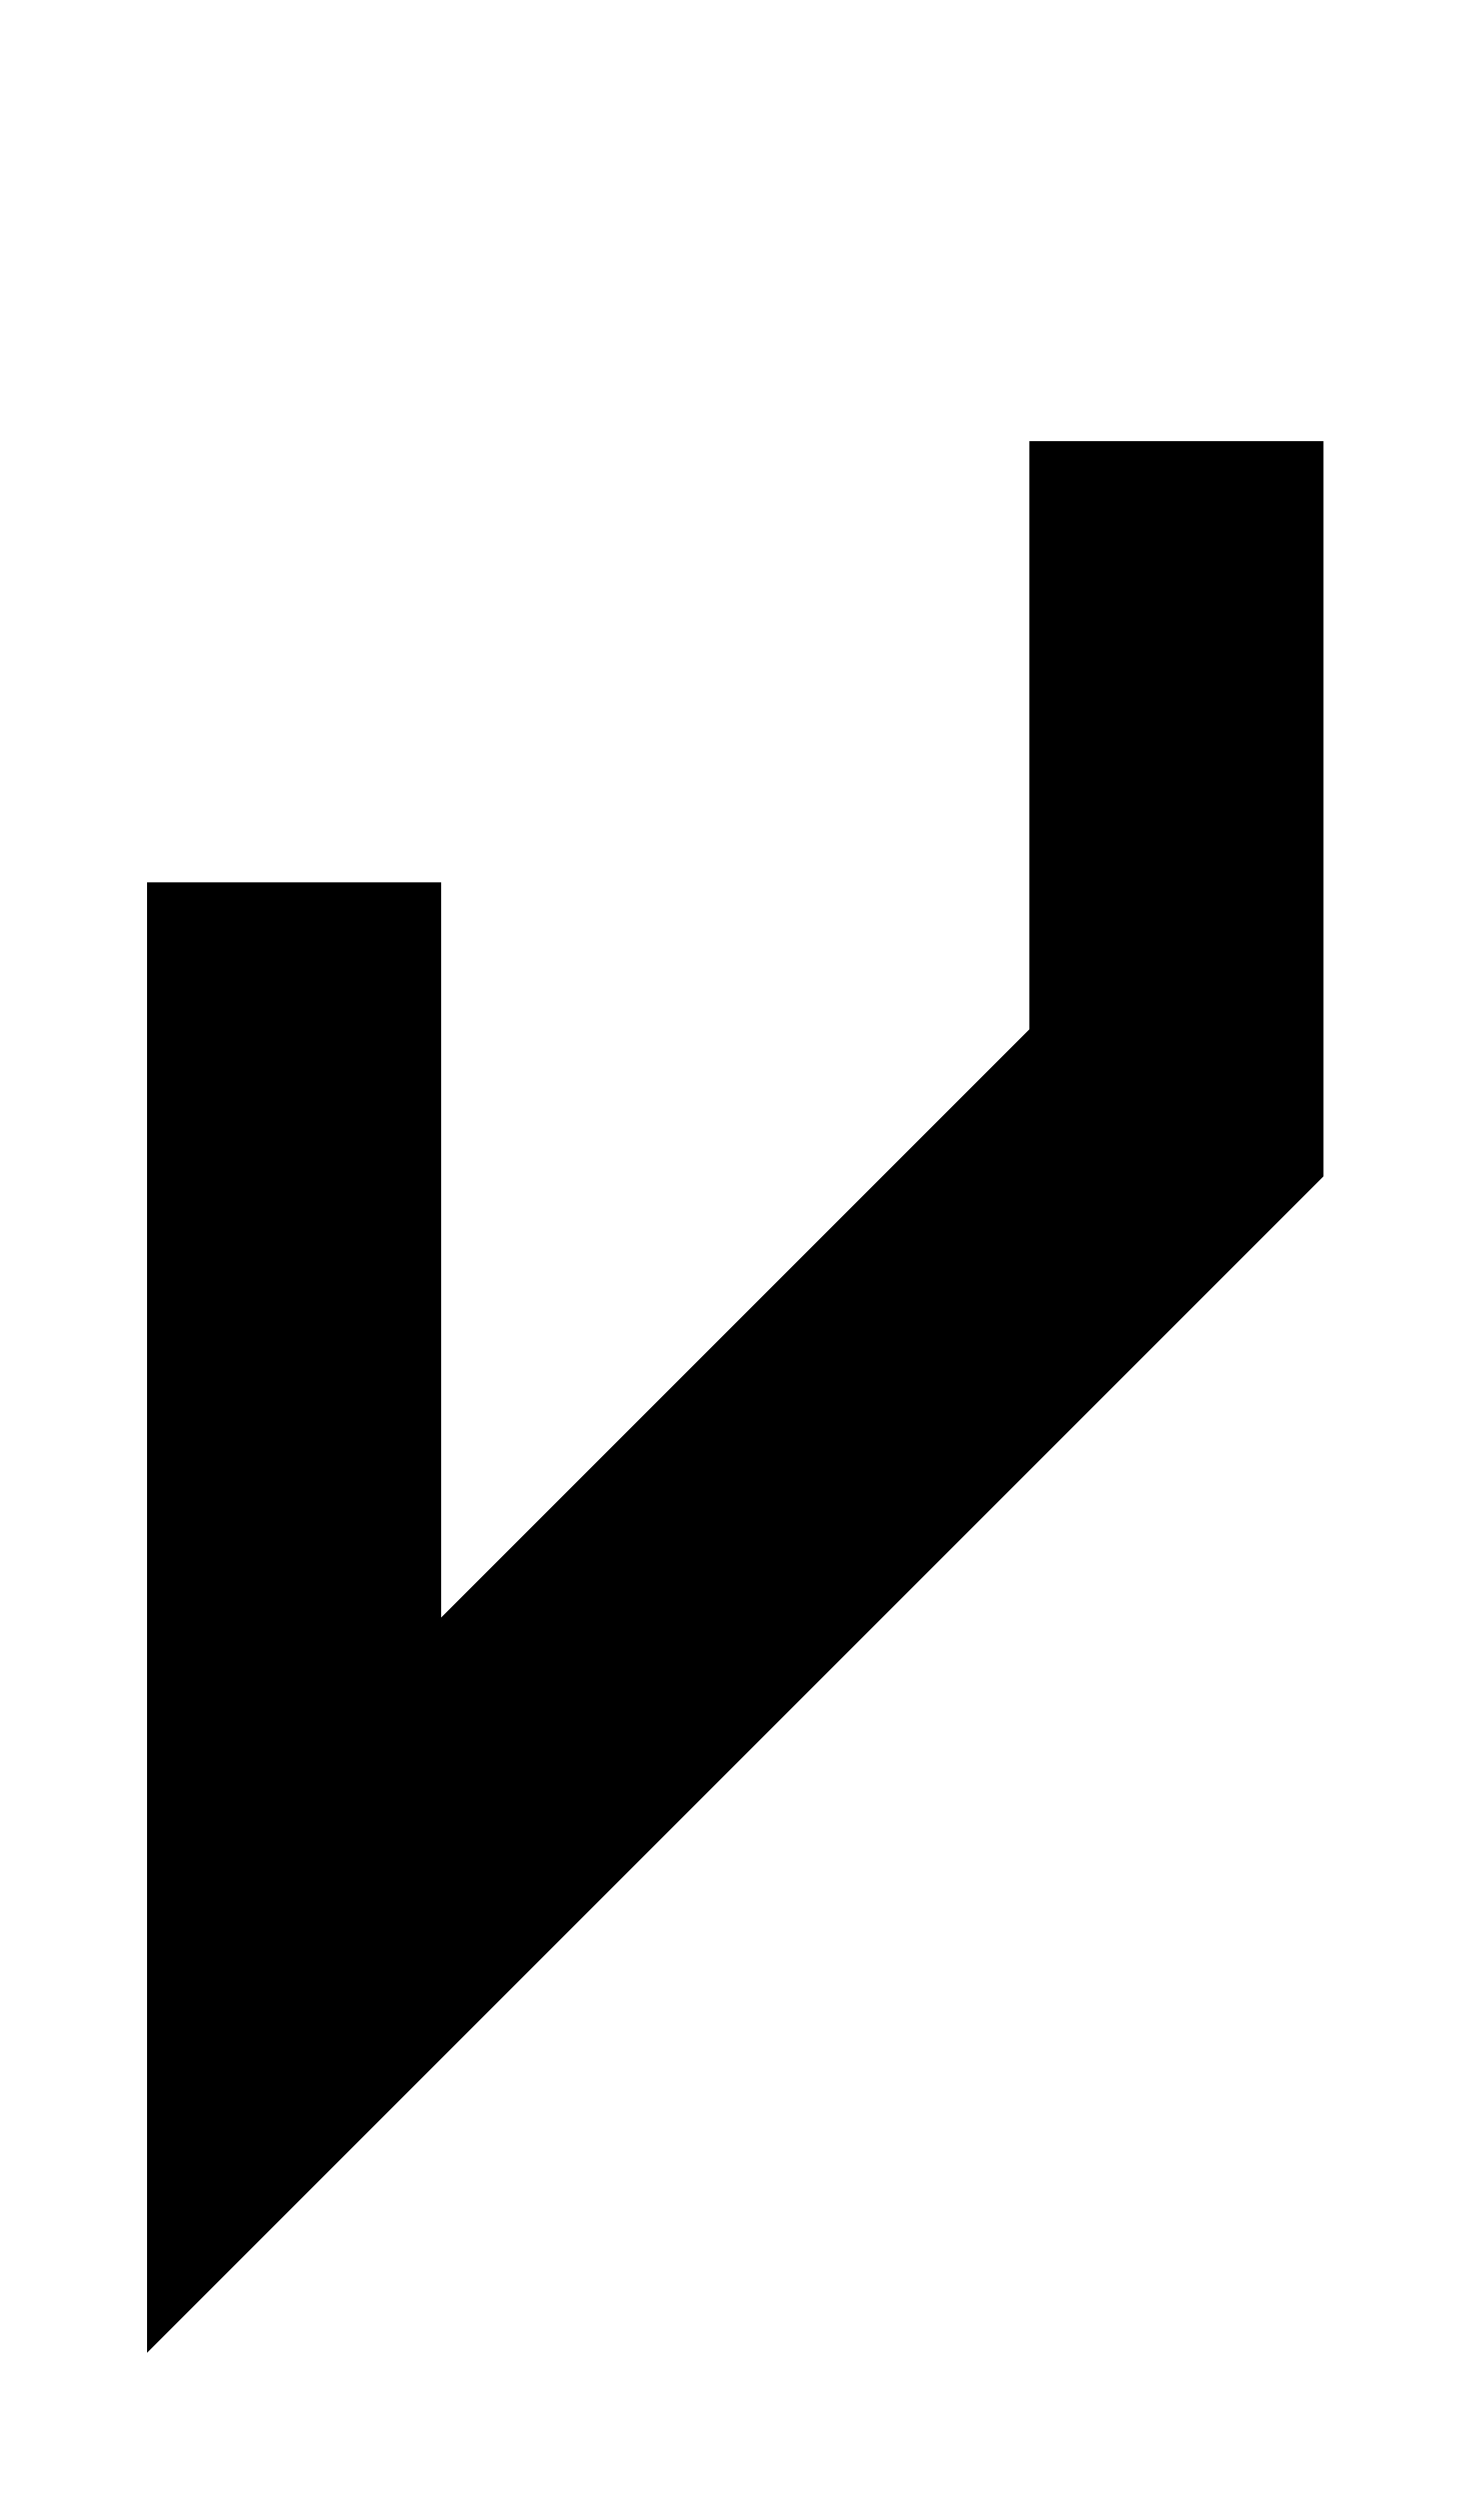
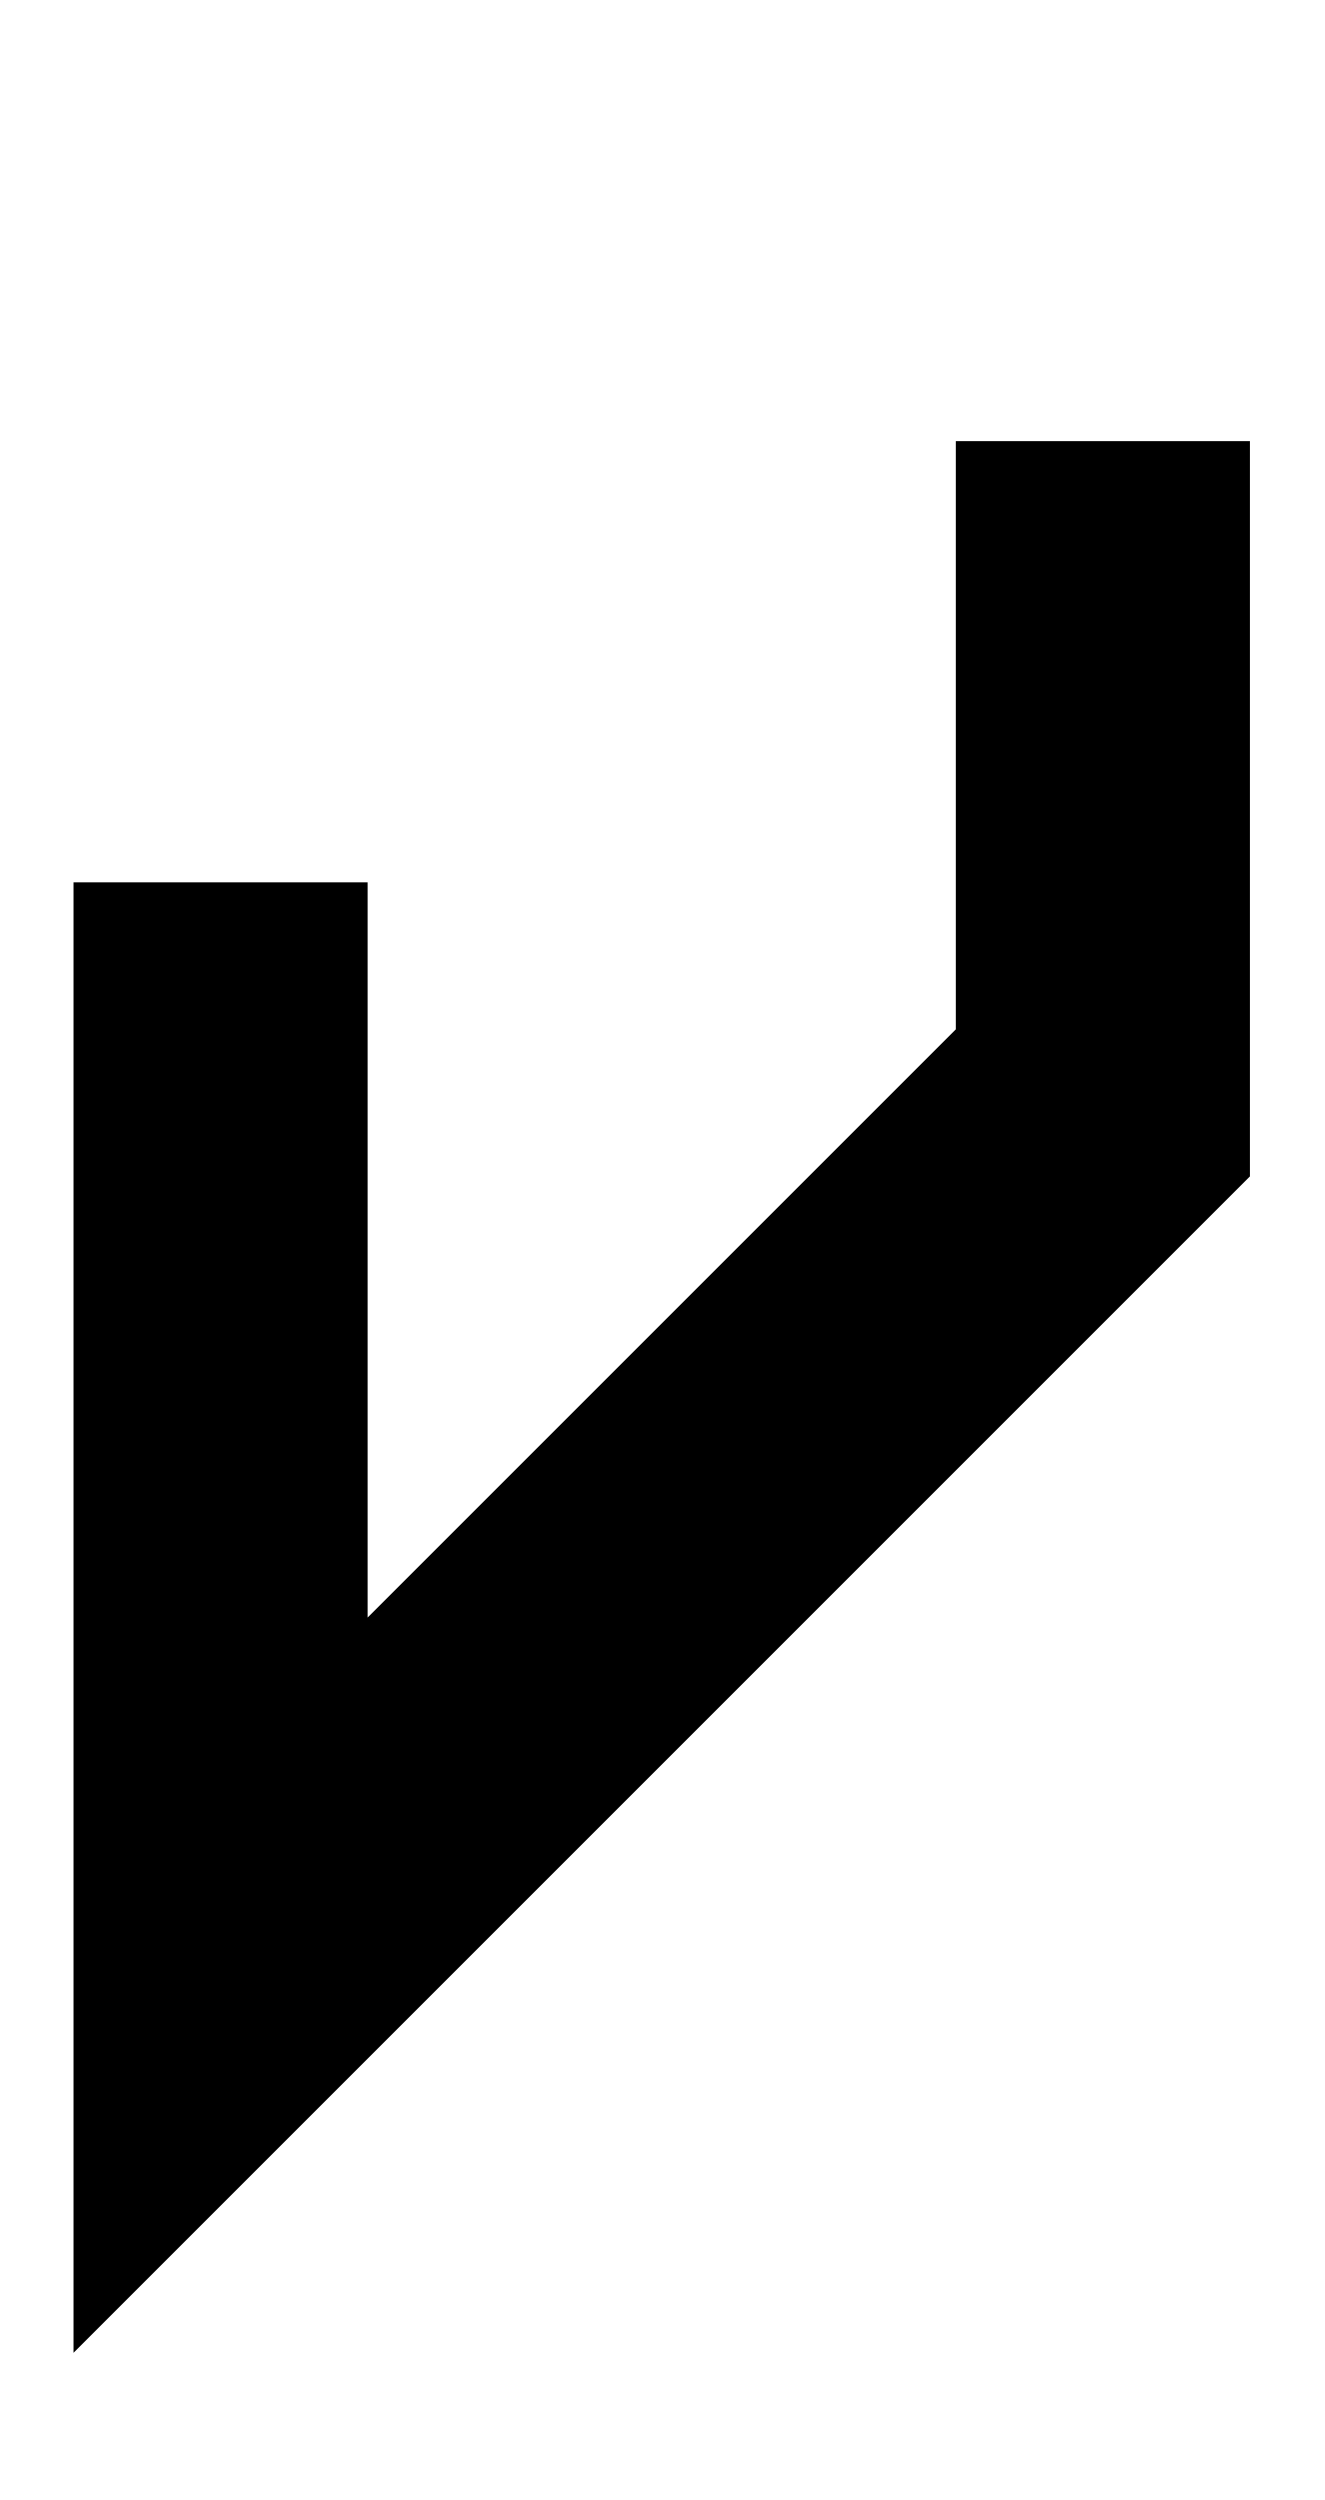
- <svg xmlns="http://www.w3.org/2000/svg" width="589" height="1000" viewBox="0 0 589 1000" fill="none">
-   <path fill-rule="evenodd" clip-rule="evenodd" d="M411.74 411.74V176.46H529.38V470.56L411.74 588.2L294.1 705.84L176.46 823.48L58.82 941.12V823.48V705.84V588.2V352.92H176.46V588.2V647.02L294.1 529.38L411.74 411.74Z" fill="black" />
+ <svg xmlns="http://www.w3.org/2000/svg" width="530" height="1000" viewBox="0 0 530 1000" fill="none">
+   <path fill-rule="evenodd" clip-rule="evenodd" d="M382.33 411.74V176.46H499.97V470.56L382.33 588.2L264.69 705.84L147.05 823.48L29.41 941.12V823.48V705.84V588.2V352.92H147.05V588.2V647.02L264.69 529.38L382.33 411.74Z" fill="black" />
</svg>
